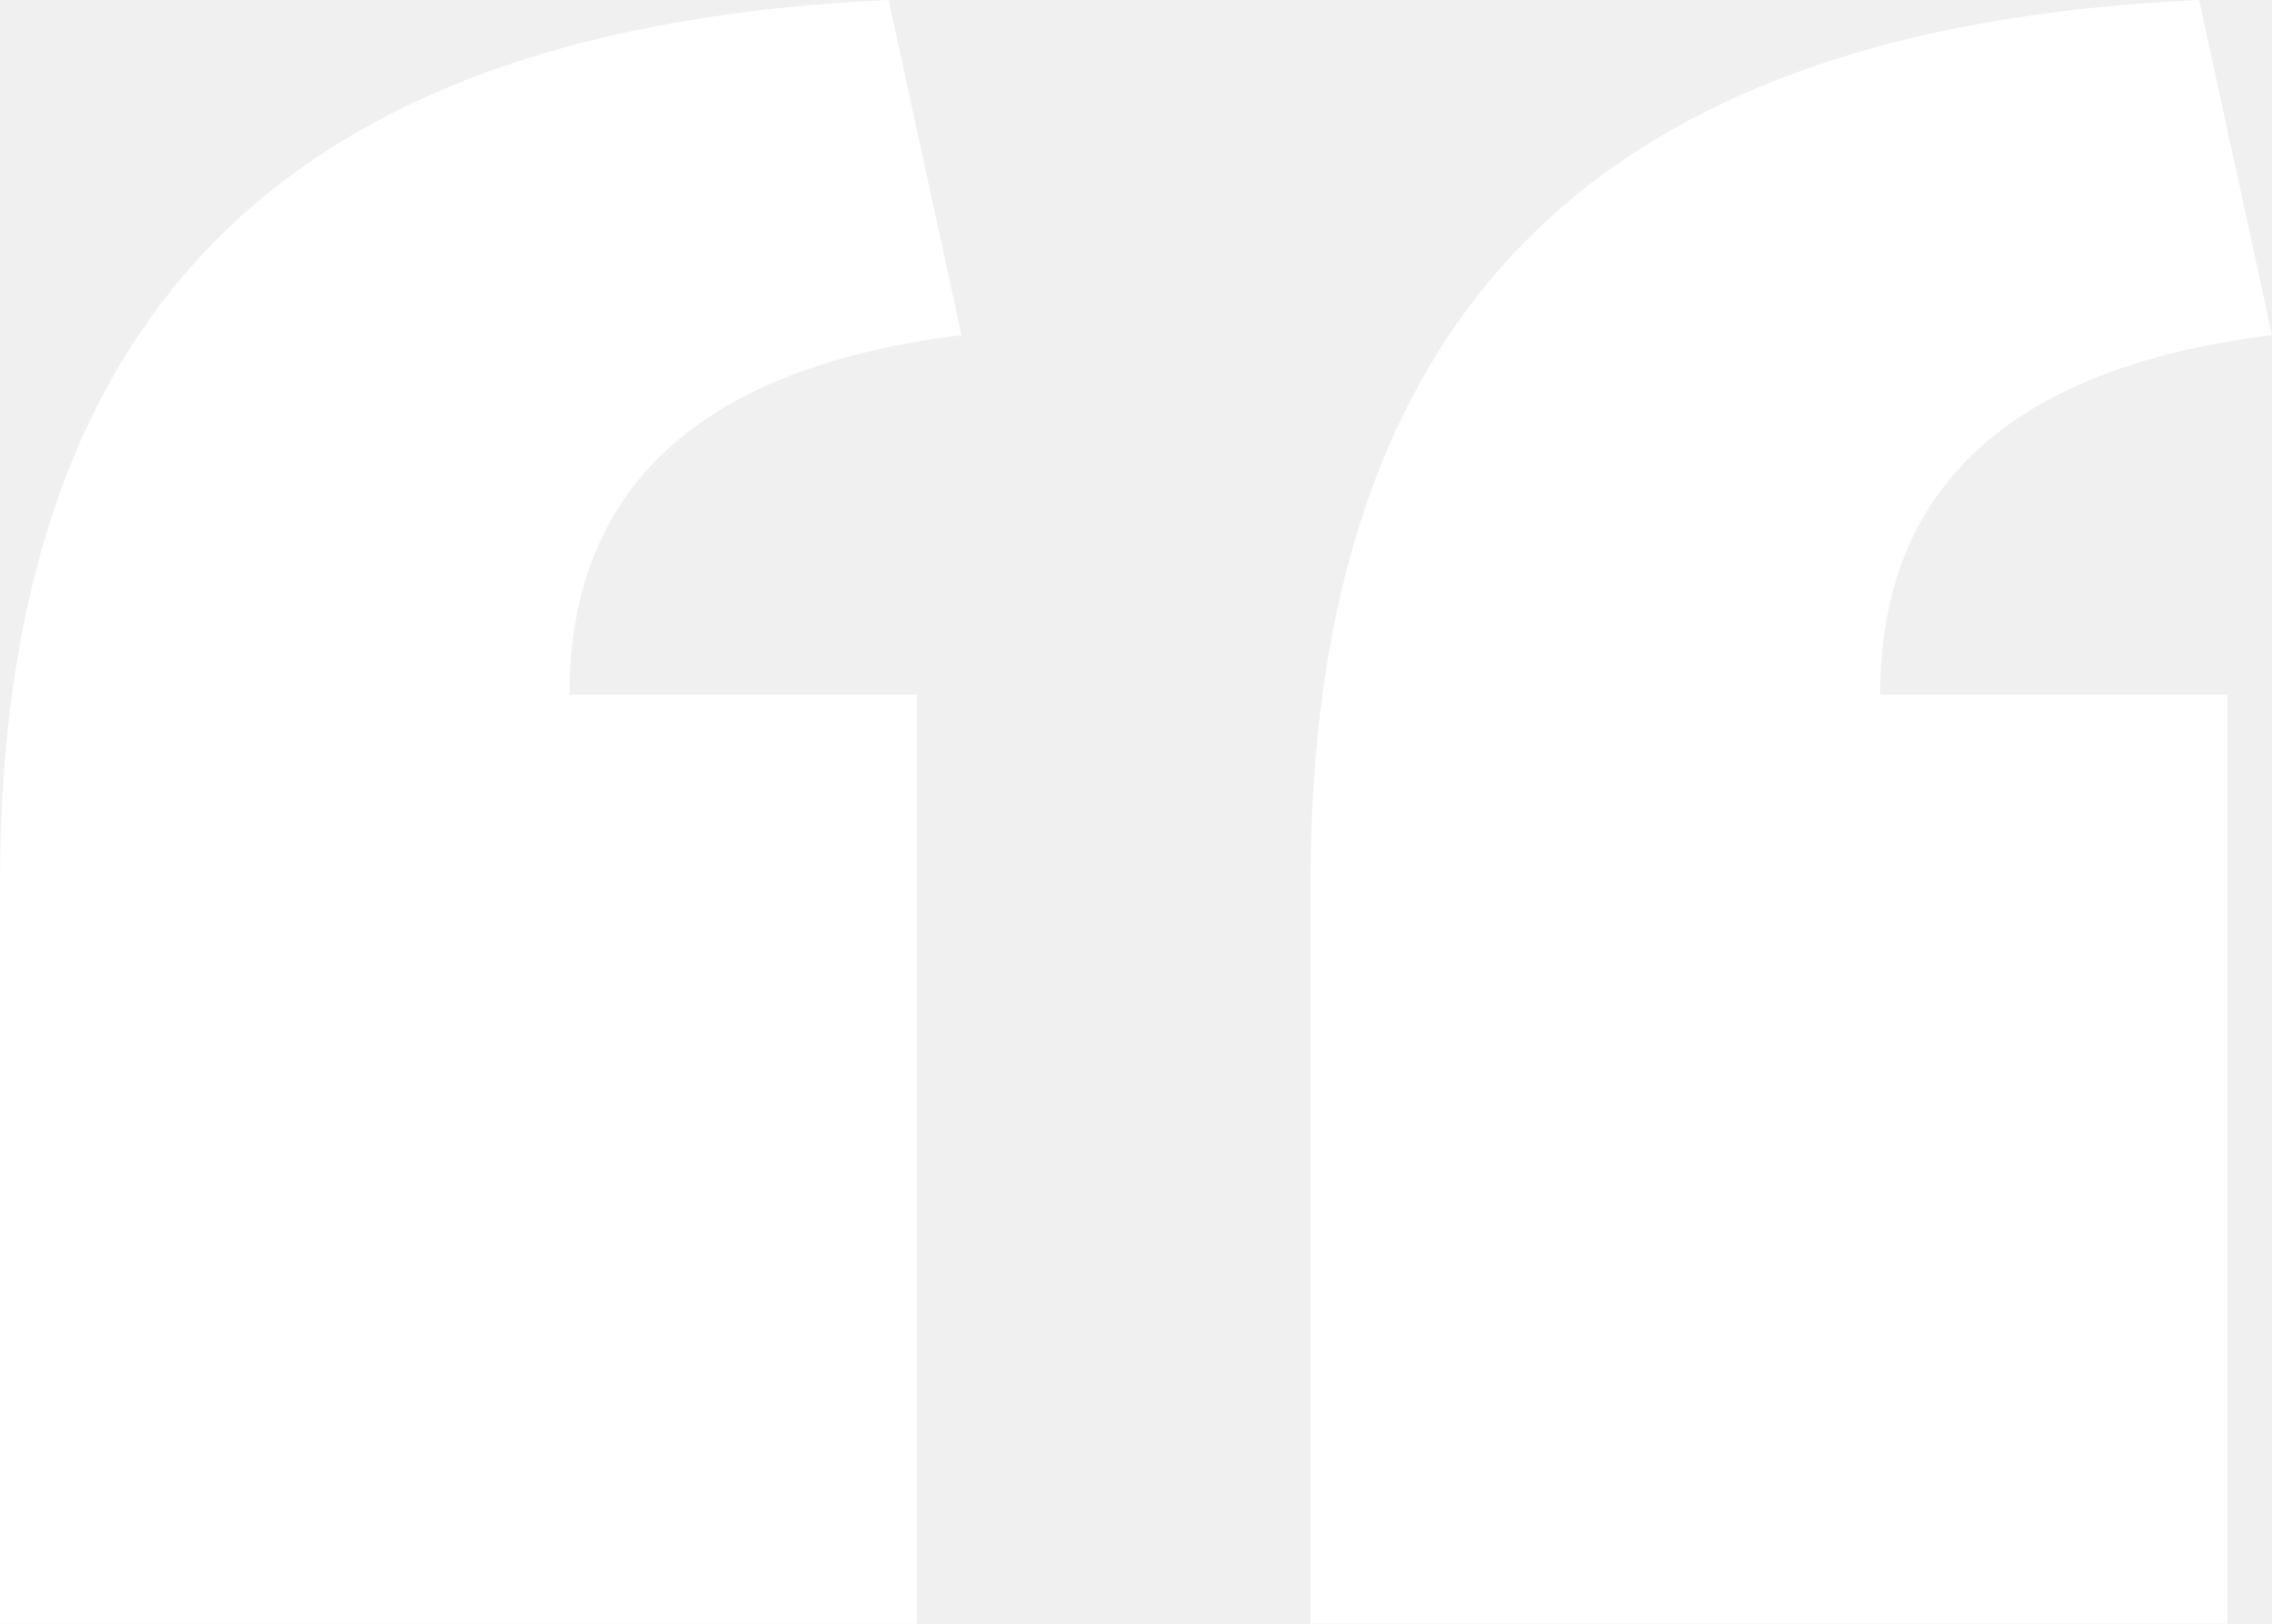
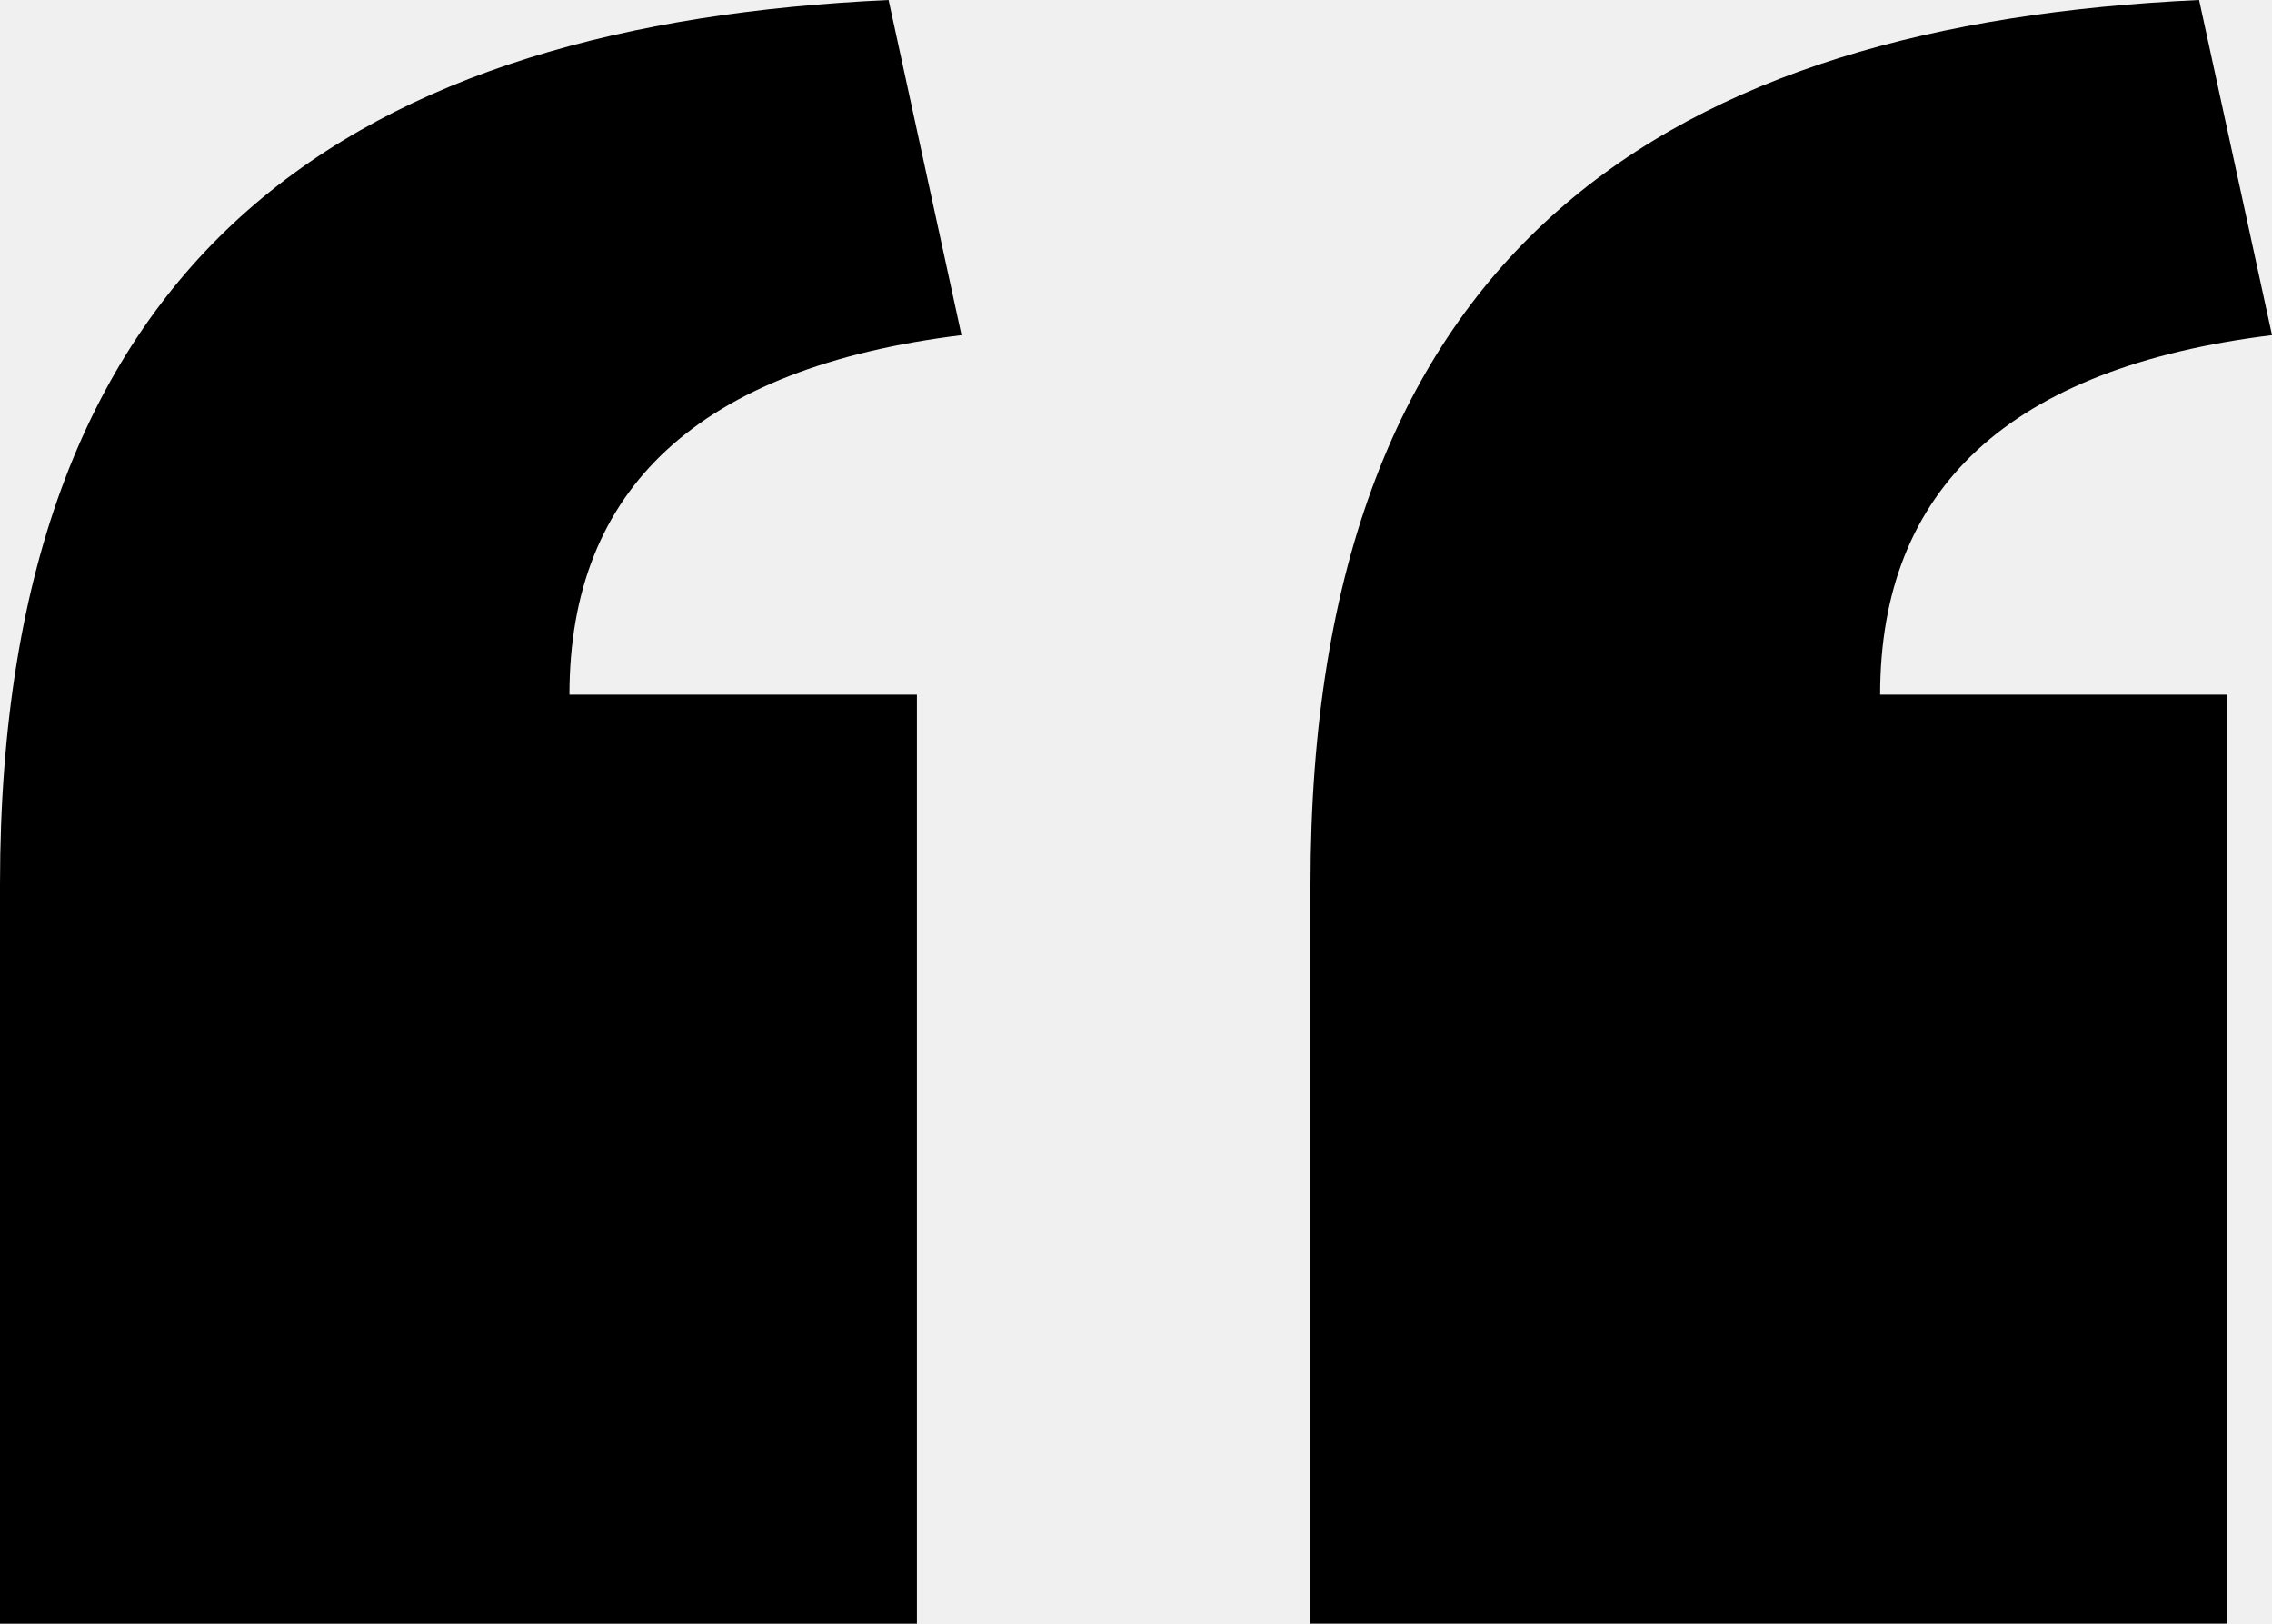
<svg xmlns="http://www.w3.org/2000/svg" width="86" height="61.461" fill="none" viewBox="0 0 86 61.461">
-   <g id="Group" fill="#fff" fill-rule="nonzero">
+   <g id="Group" fill="currentColor" fill-rule="nonzero">
    <path id="Vector" d="M86 12.686 83.241 0C63.376.91 49.605 9.175 49.605 33.482V61.46h34.706V26.296H71.167c0-7.8 4.894-12.387 14.833-13.61m-49.605 0L33.635 0C13.772.91 0 9.176 0 33.482v27.979h34.707V26.296H21.555c0-7.8 4.893-12.387 14.84-13.61" />
  </g>
</svg>
